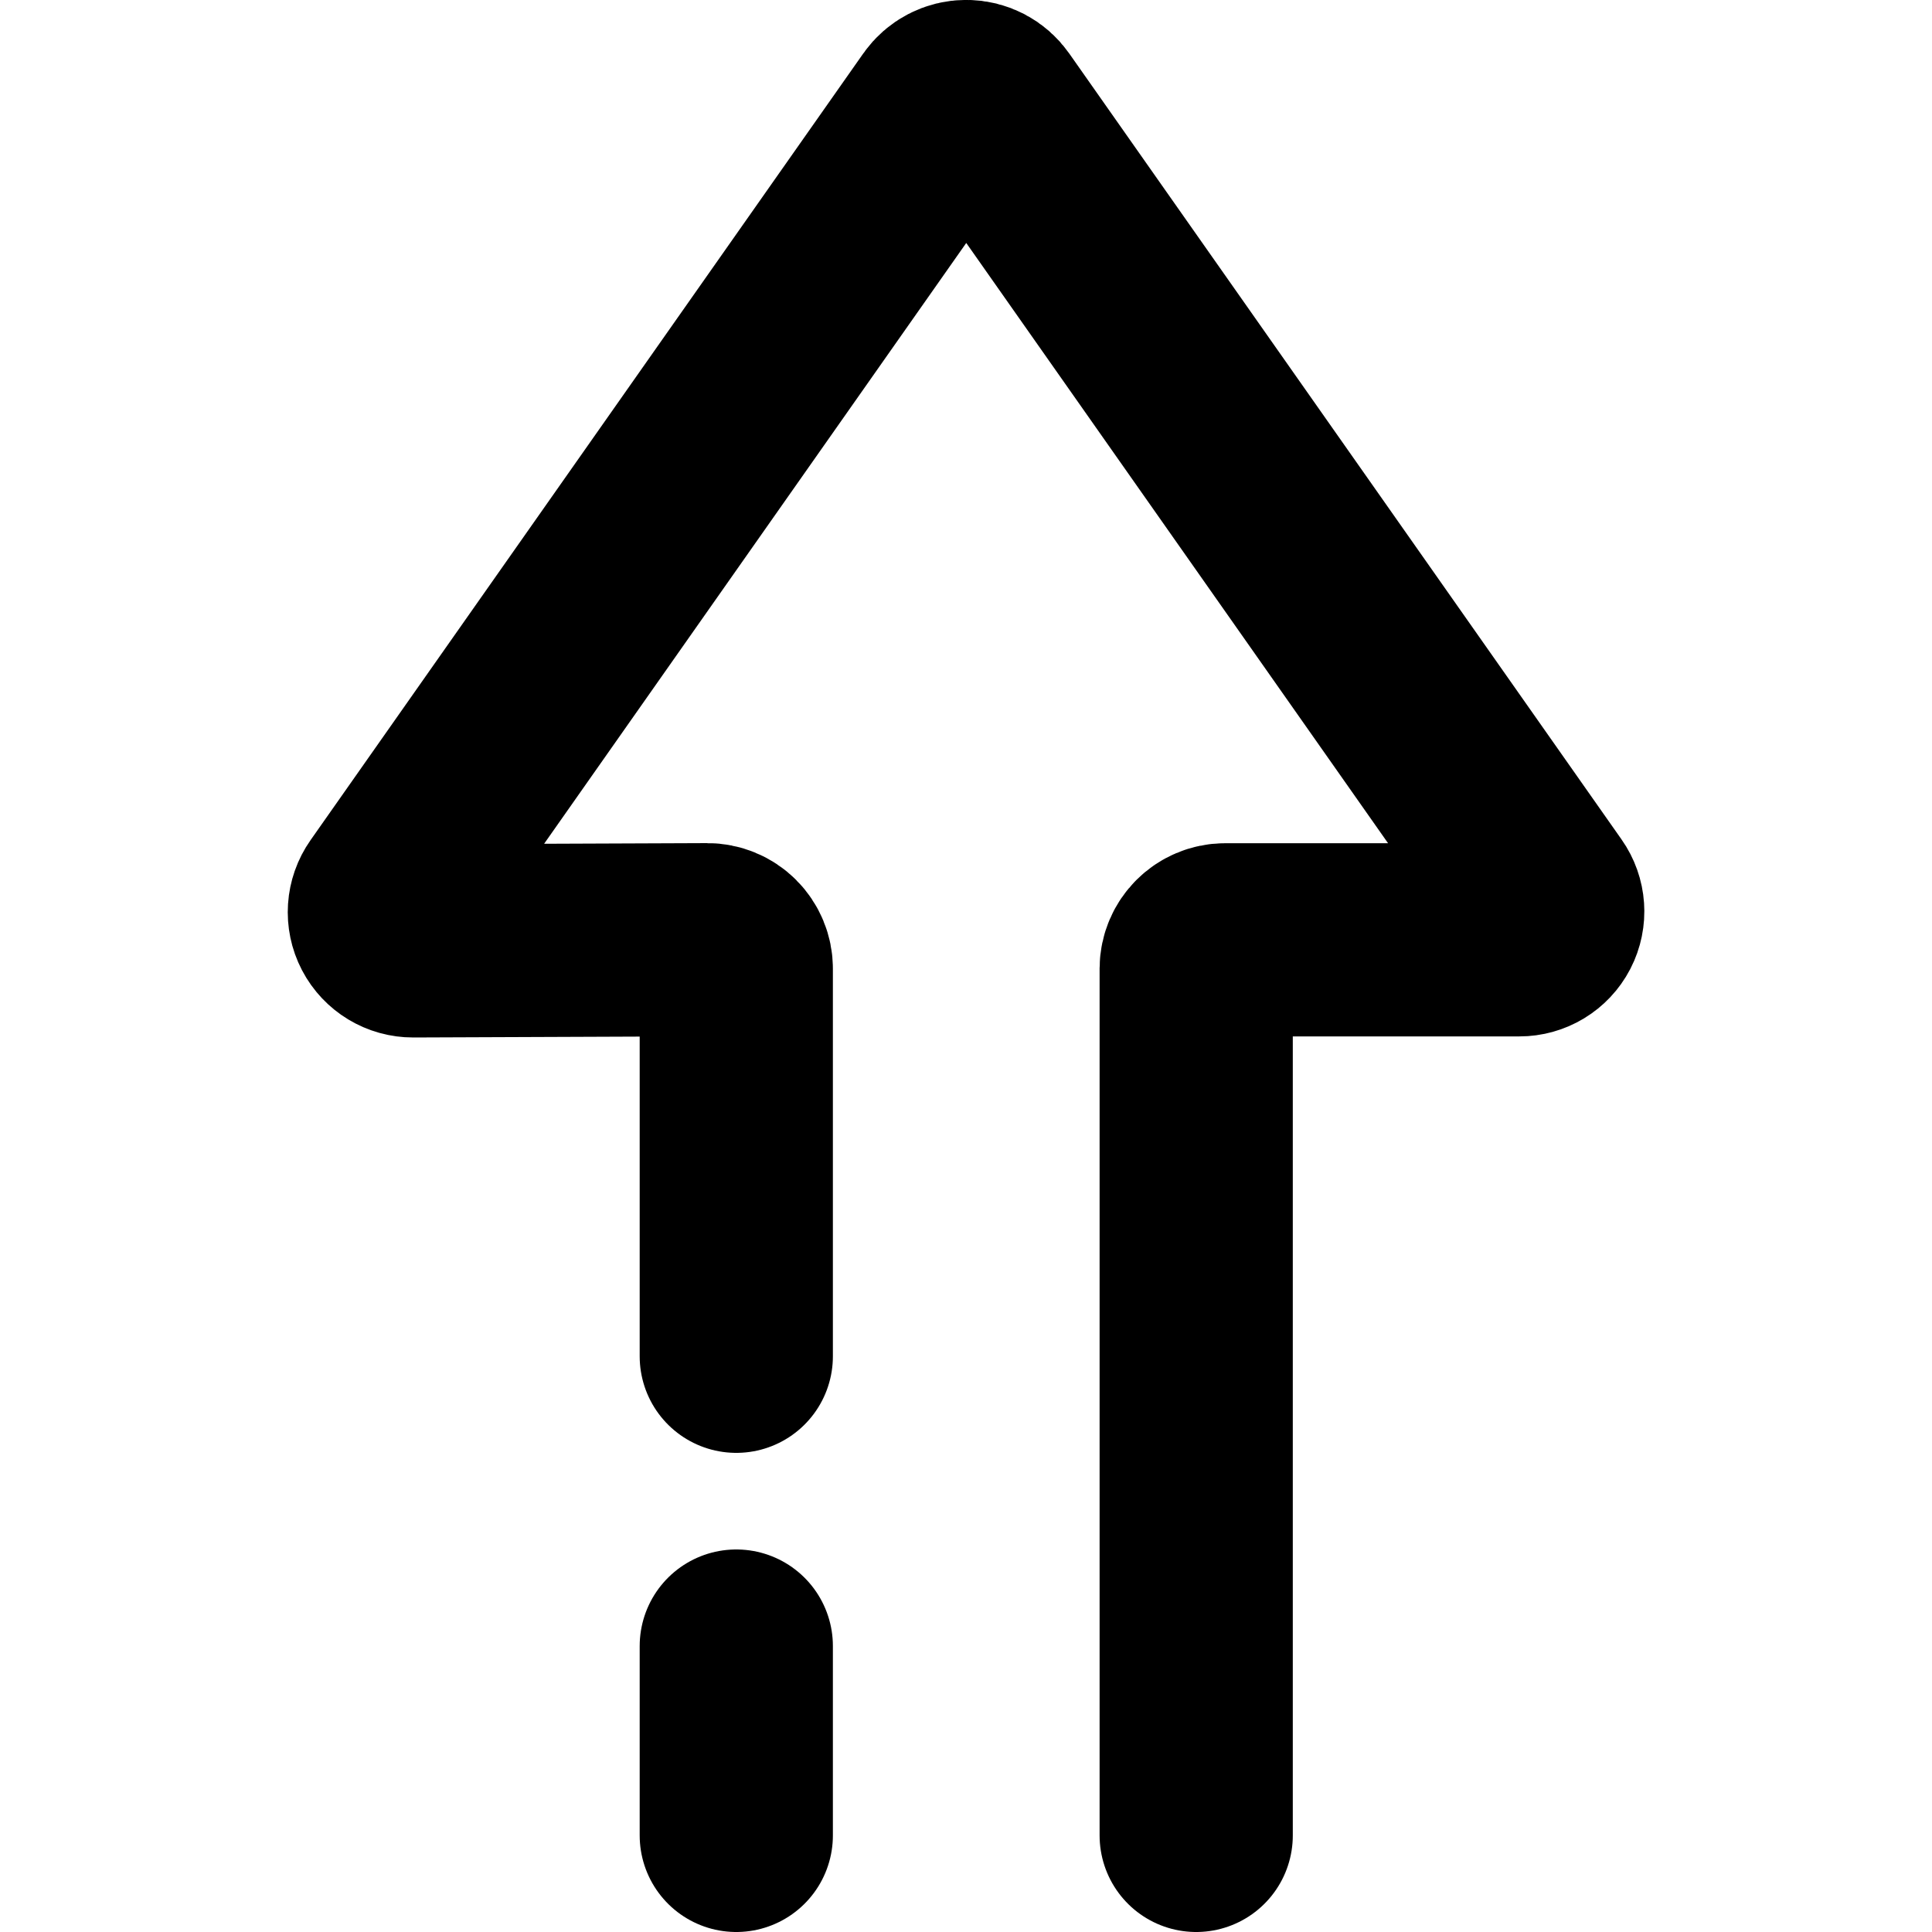
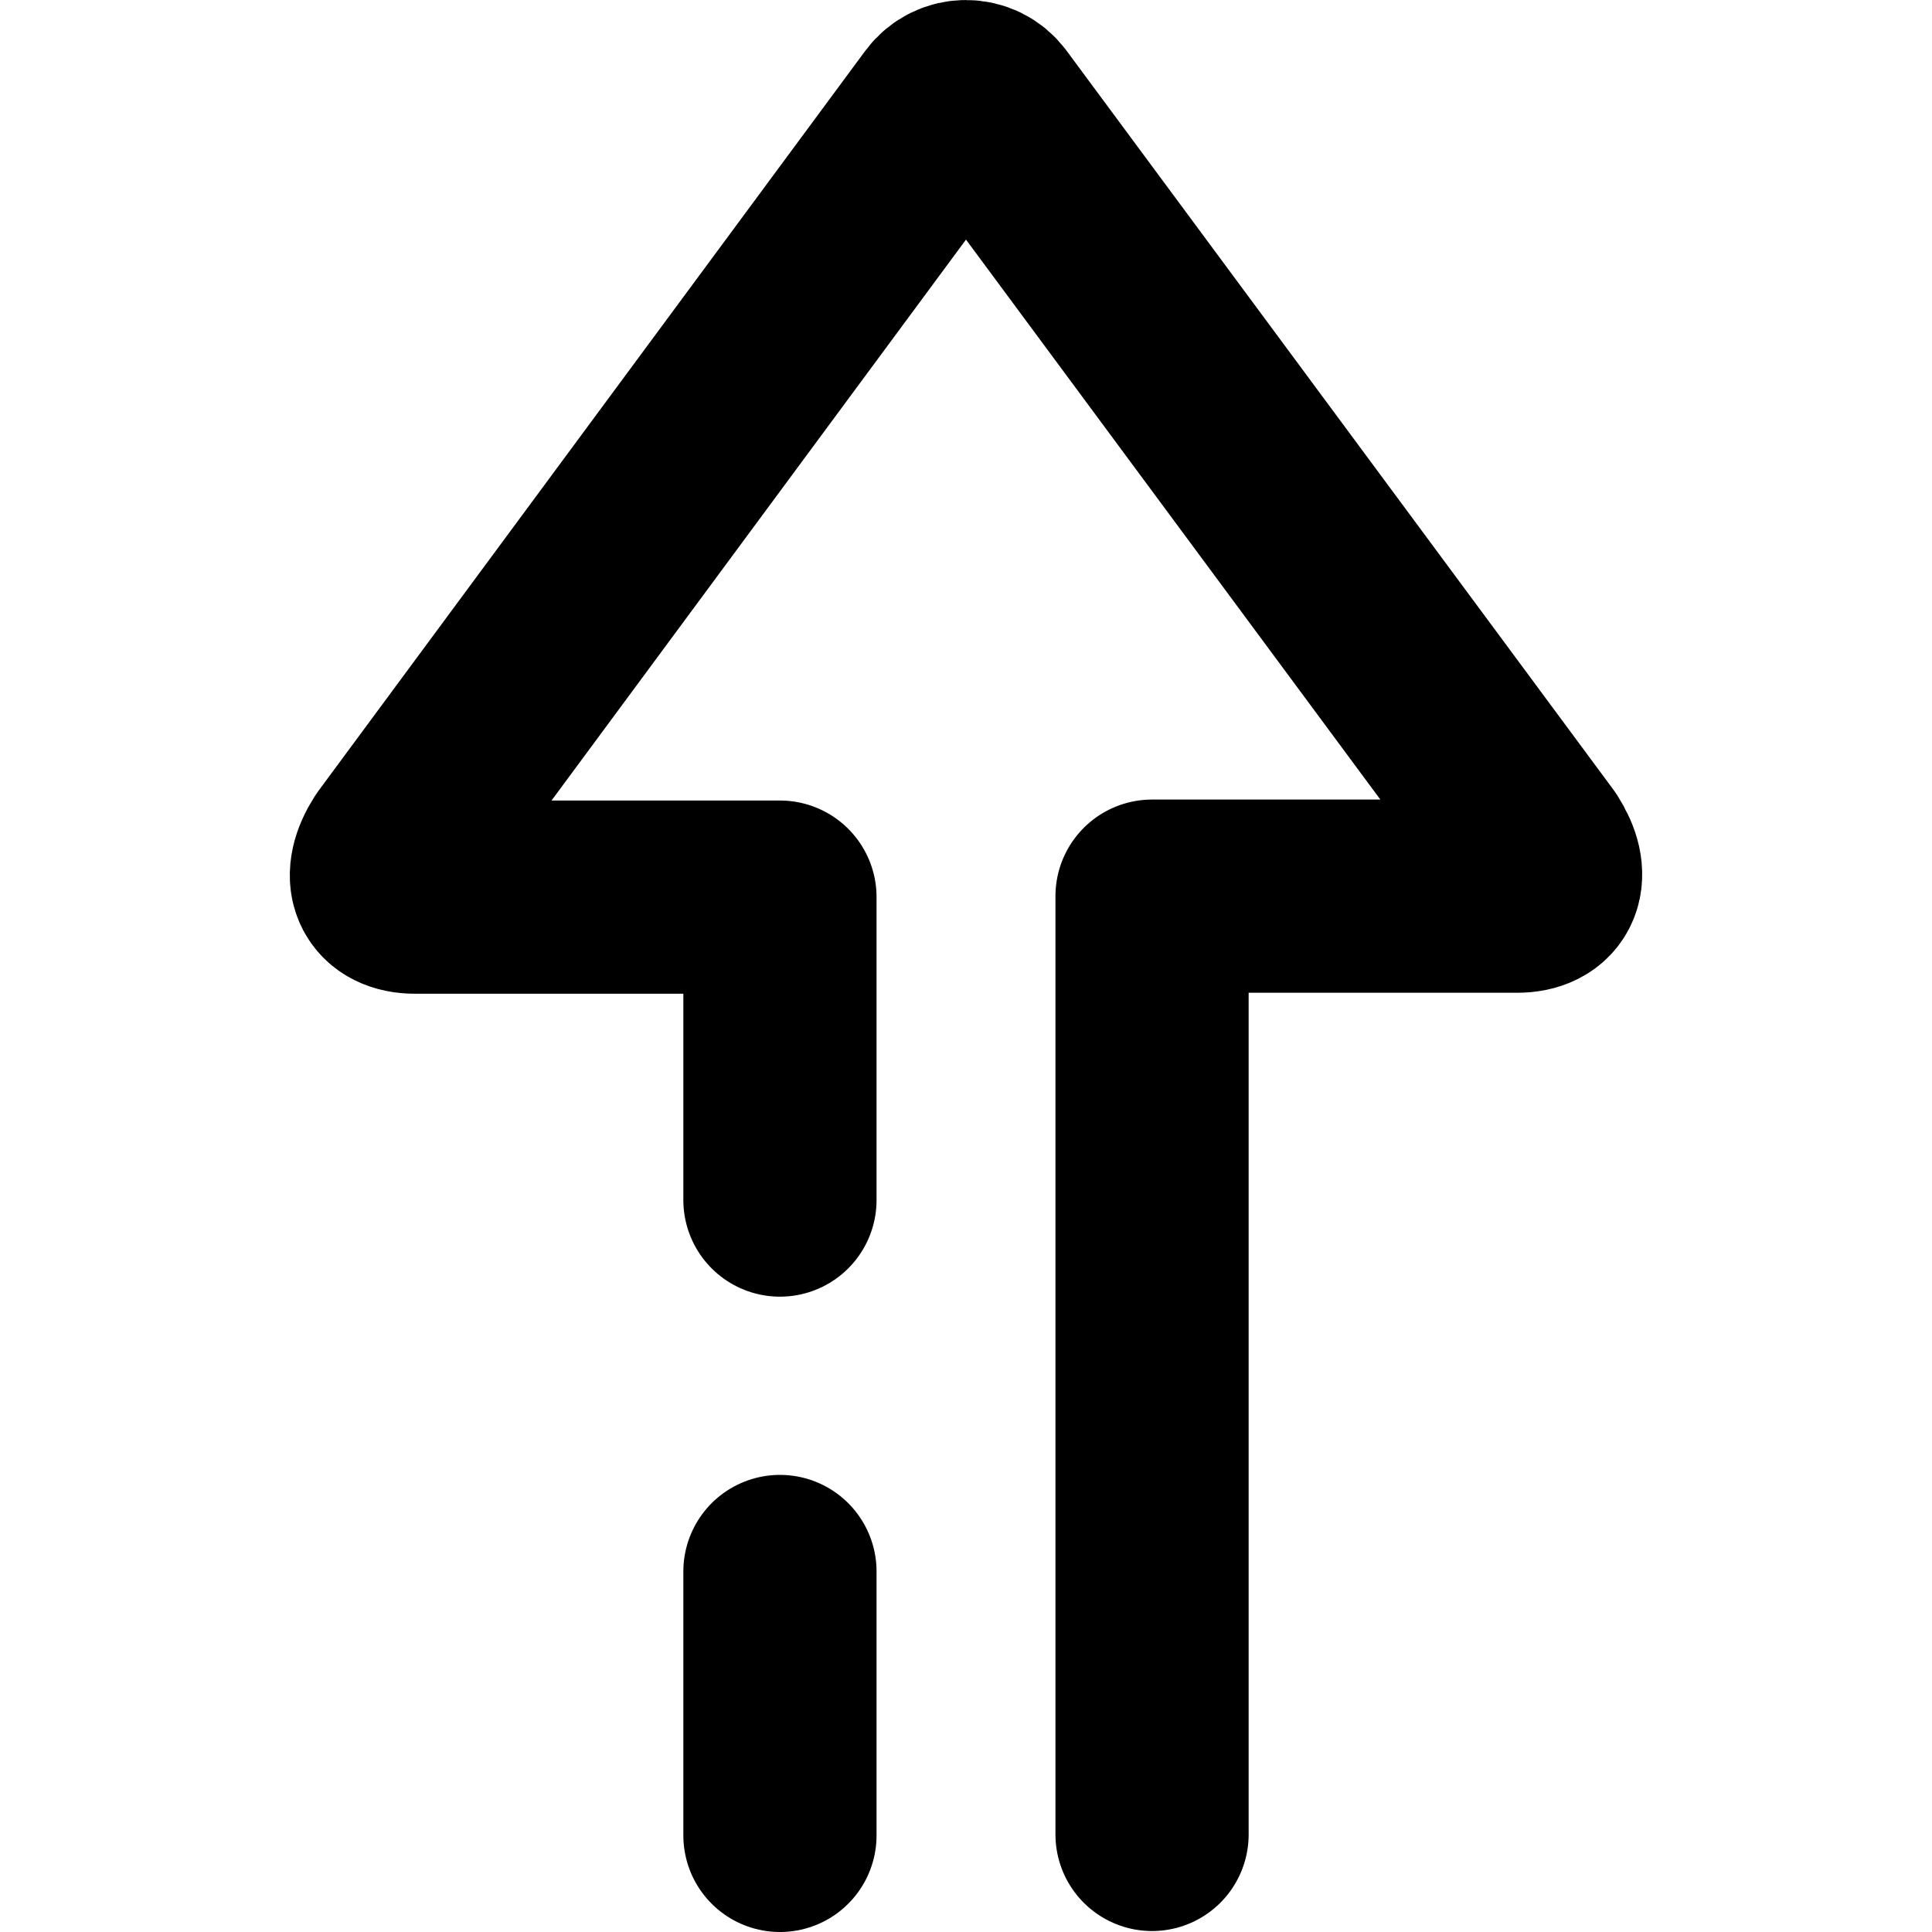
- <svg xmlns="http://www.w3.org/2000/svg" version="1.1" id="Layer_2" x="0" y="0" viewBox="0 0 20 20" xml:space="preserve">
-   <path d="M7.622 14.04v-4.012a.3.3 0 00-.301-.3l-3.044.012a.297.297 0 01-.244-.468l5.722-8.144a.302.302 0 01.495 0l5.718 8.137a.294.294 0 01-.241.464h-3.045a.3.3 0 00-.299.298V19m-4.761 0v-1.96" fill="none" stroke="currentColor" stroke-width="2" stroke-linecap="round" stroke-linejoin="round" />
+ <svg xmlns="http://www.w3.org/2000/svg" version="1.1" id="received" x="0px" y="0px" viewBox="0 0 20 20" enable-background="new 0 0 20 20" xml:space="preserve">
+   <g>
+     <line fill="none" stroke="currentColor" stroke-width="2" stroke-linecap="round" stroke-linejoin="round" x1="8.074" y1="16.268" x2="8.074" y2="19" />
+     <path fill="none" stroke="currentColor" stroke-width="2" stroke-linecap="round" stroke-linejoin="round" d="M11.926,18.99   v-2.732v-3.845V9.277h3.779c0.291,0,0.388-0.202,0.194-0.506L10.238,1.121   c-0.119-0.161-0.358-0.161-0.477,0L4.101,8.781c-0.194,0.304-0.097,0.506,0.194,0.506h3.779v3.136" />
+   </g>
</svg>
